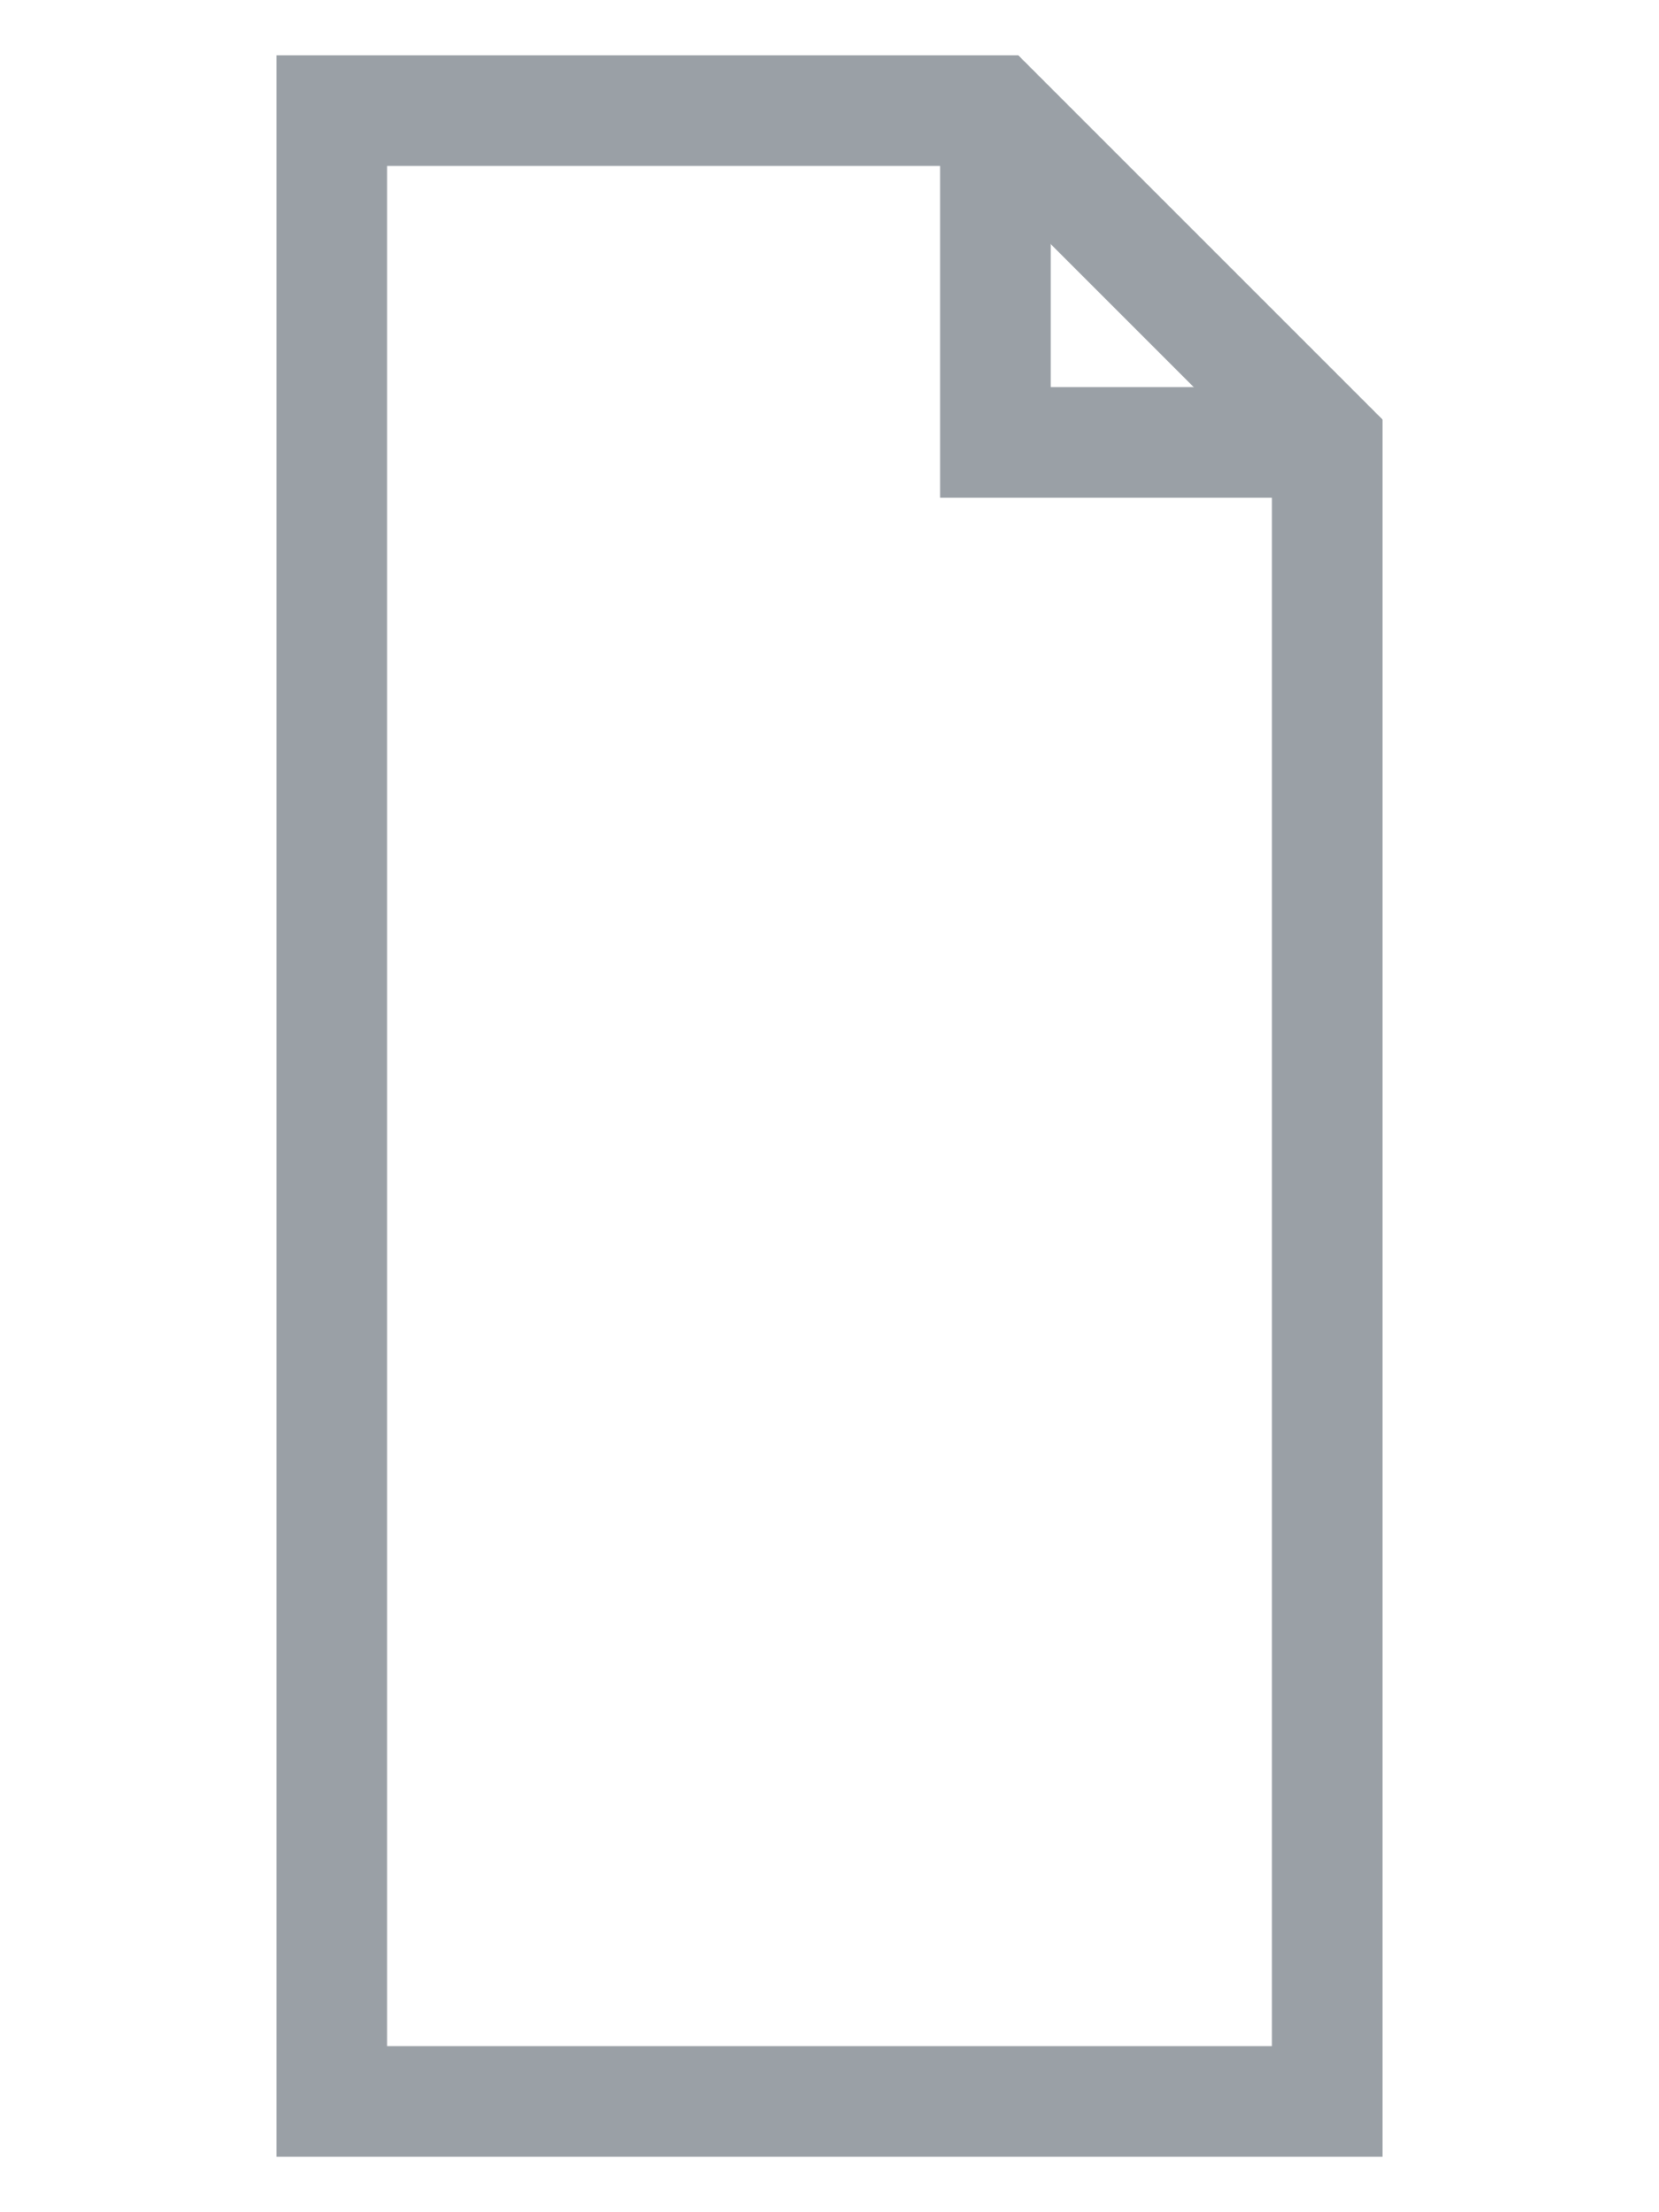
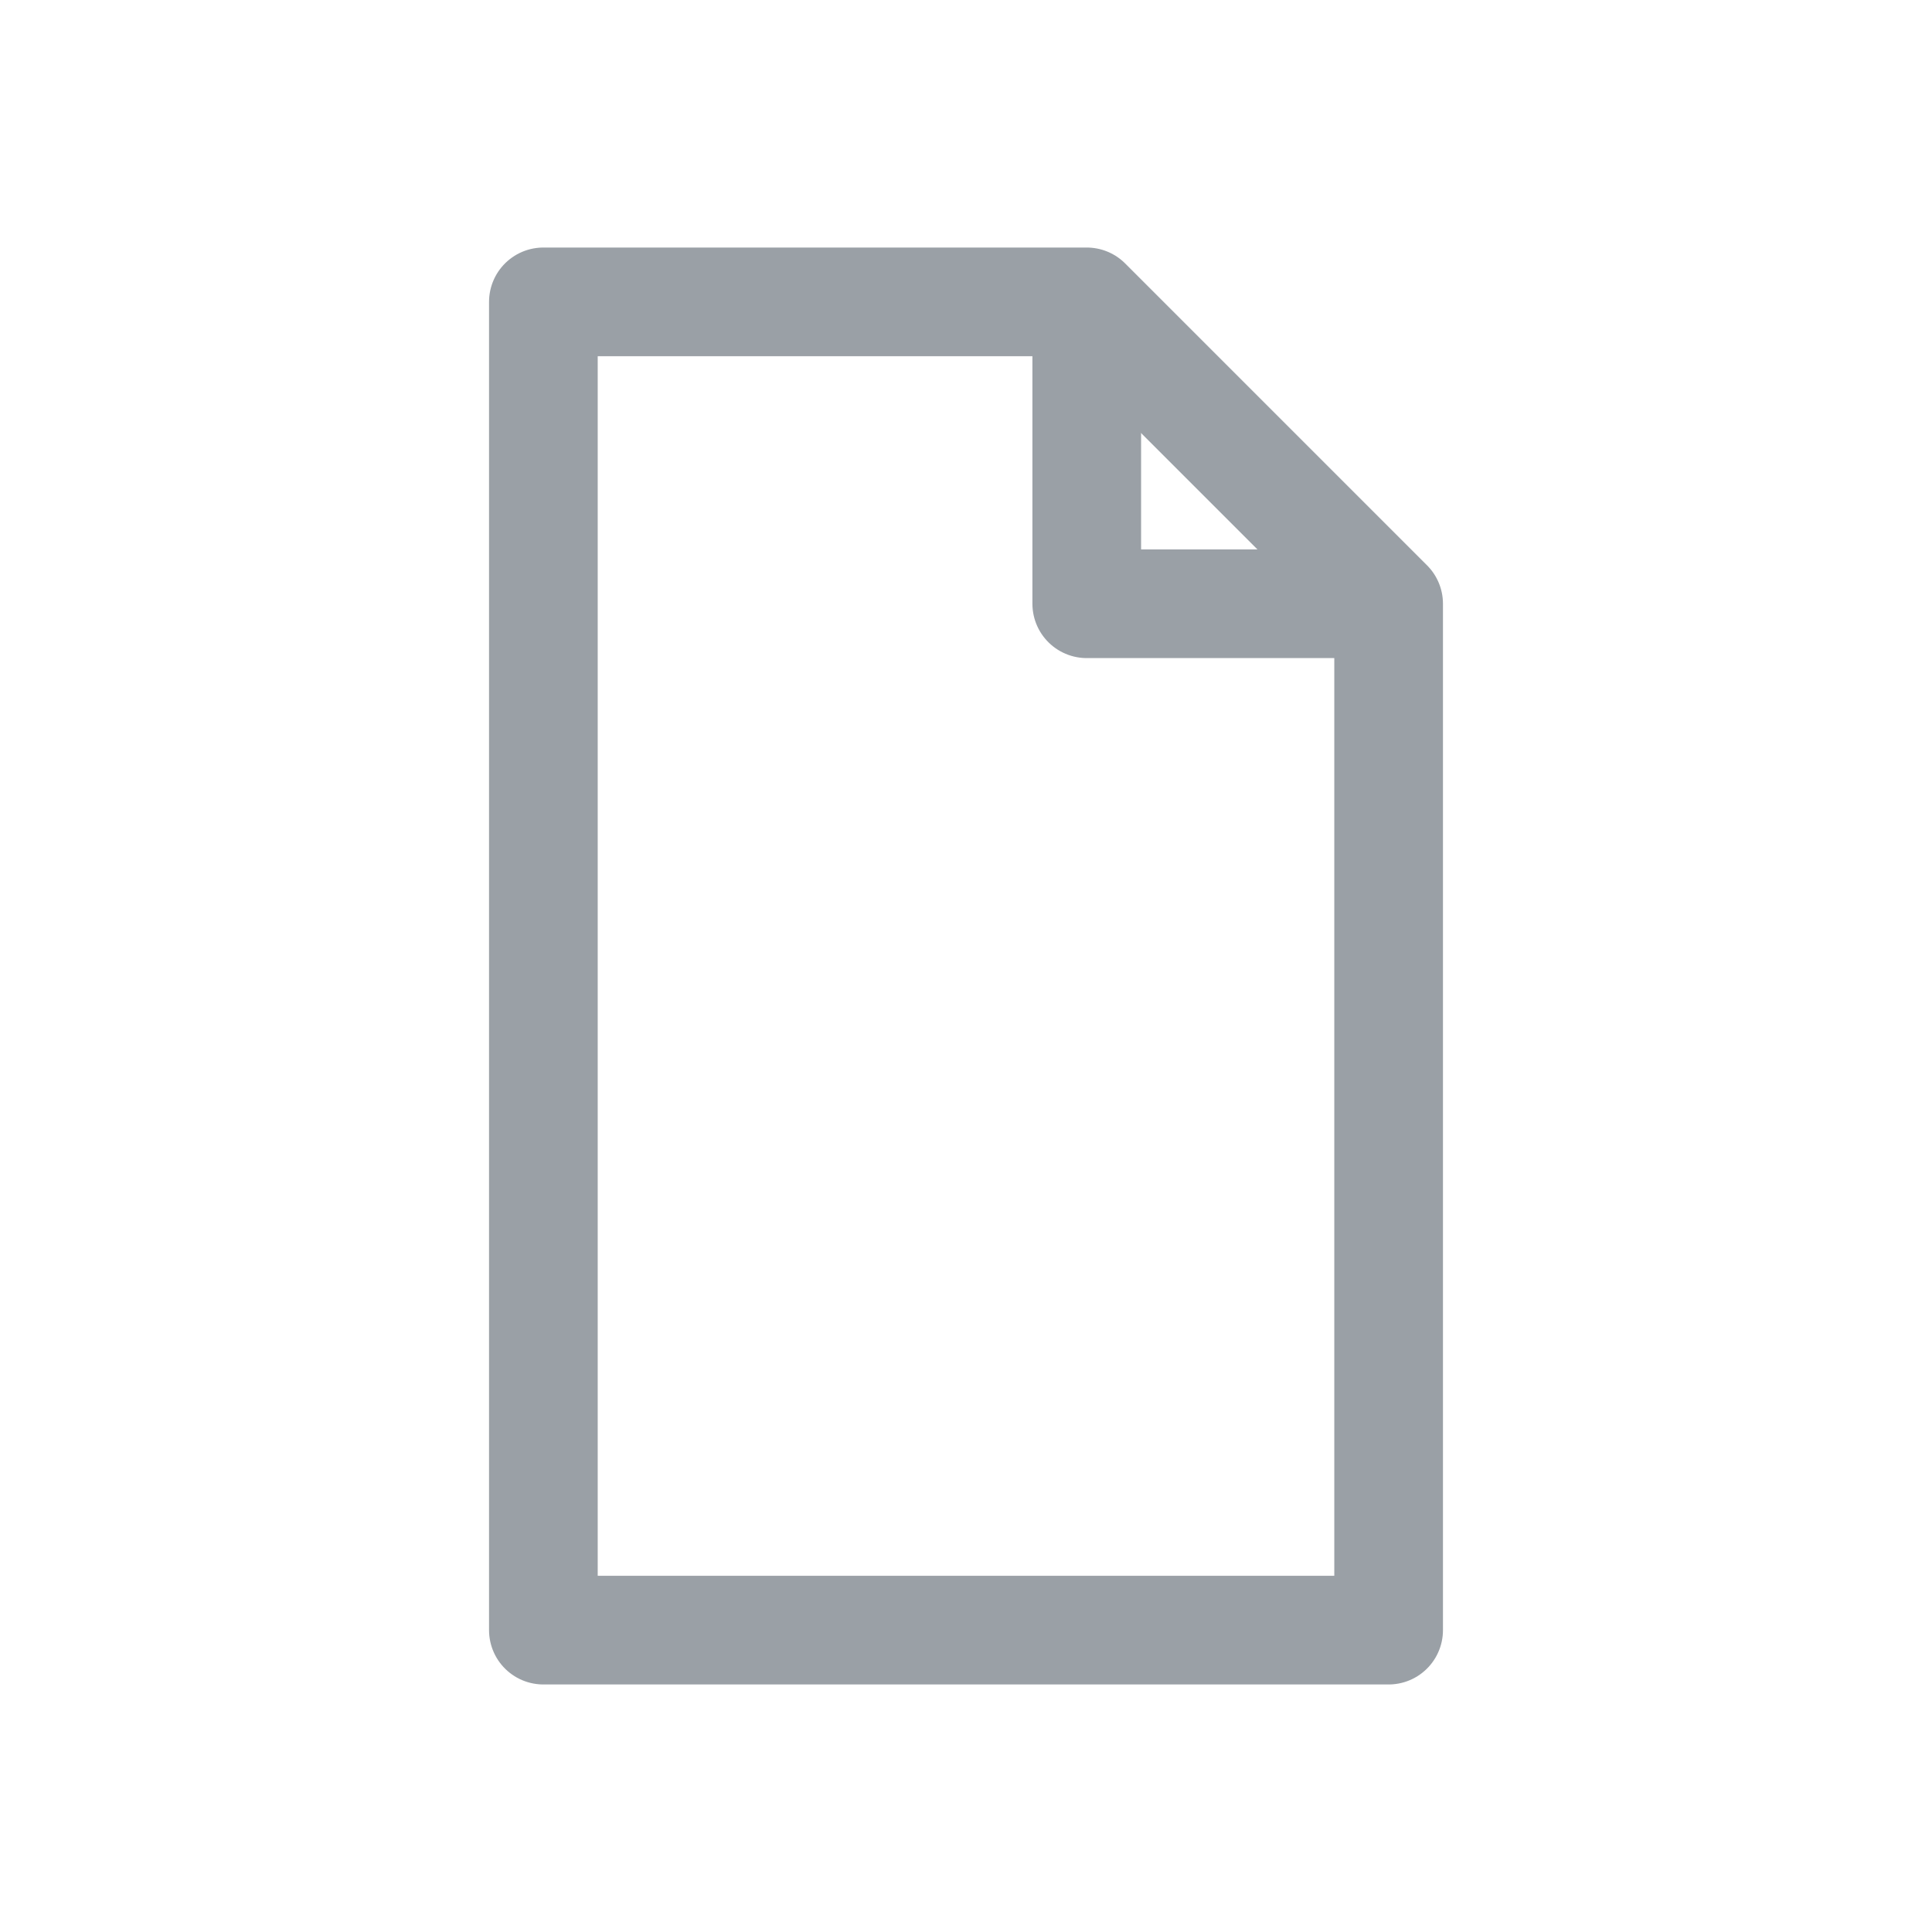
- <svg xmlns="http://www.w3.org/2000/svg" viewBox="0 0 24 32" width="24" height="32">
-   <path fill="none" stroke="#9aa0a6" stroke-width="1.6" d="M4.8 1.6h9.6l4.8 4.8v24H4.8z" />
-   <path fill="none" stroke="#9aa0a6" stroke-width="1.6" d="M14.4 1.6v4.8h4.8" />
+ <svg xmlns="http://www.w3.org/2000/svg" viewBox="0 0 32 32" width="32" height="32">
+   <path fill="none" stroke="#9aa0a6" stroke-width="1.8" stroke-linejoin="round" d="M9 5h9l5 5v17H9z" />
+   <path fill="none" stroke="#9aa0a6" stroke-width="1.8" stroke-linejoin="round" d="M18 5v5h5" />
</svg>
